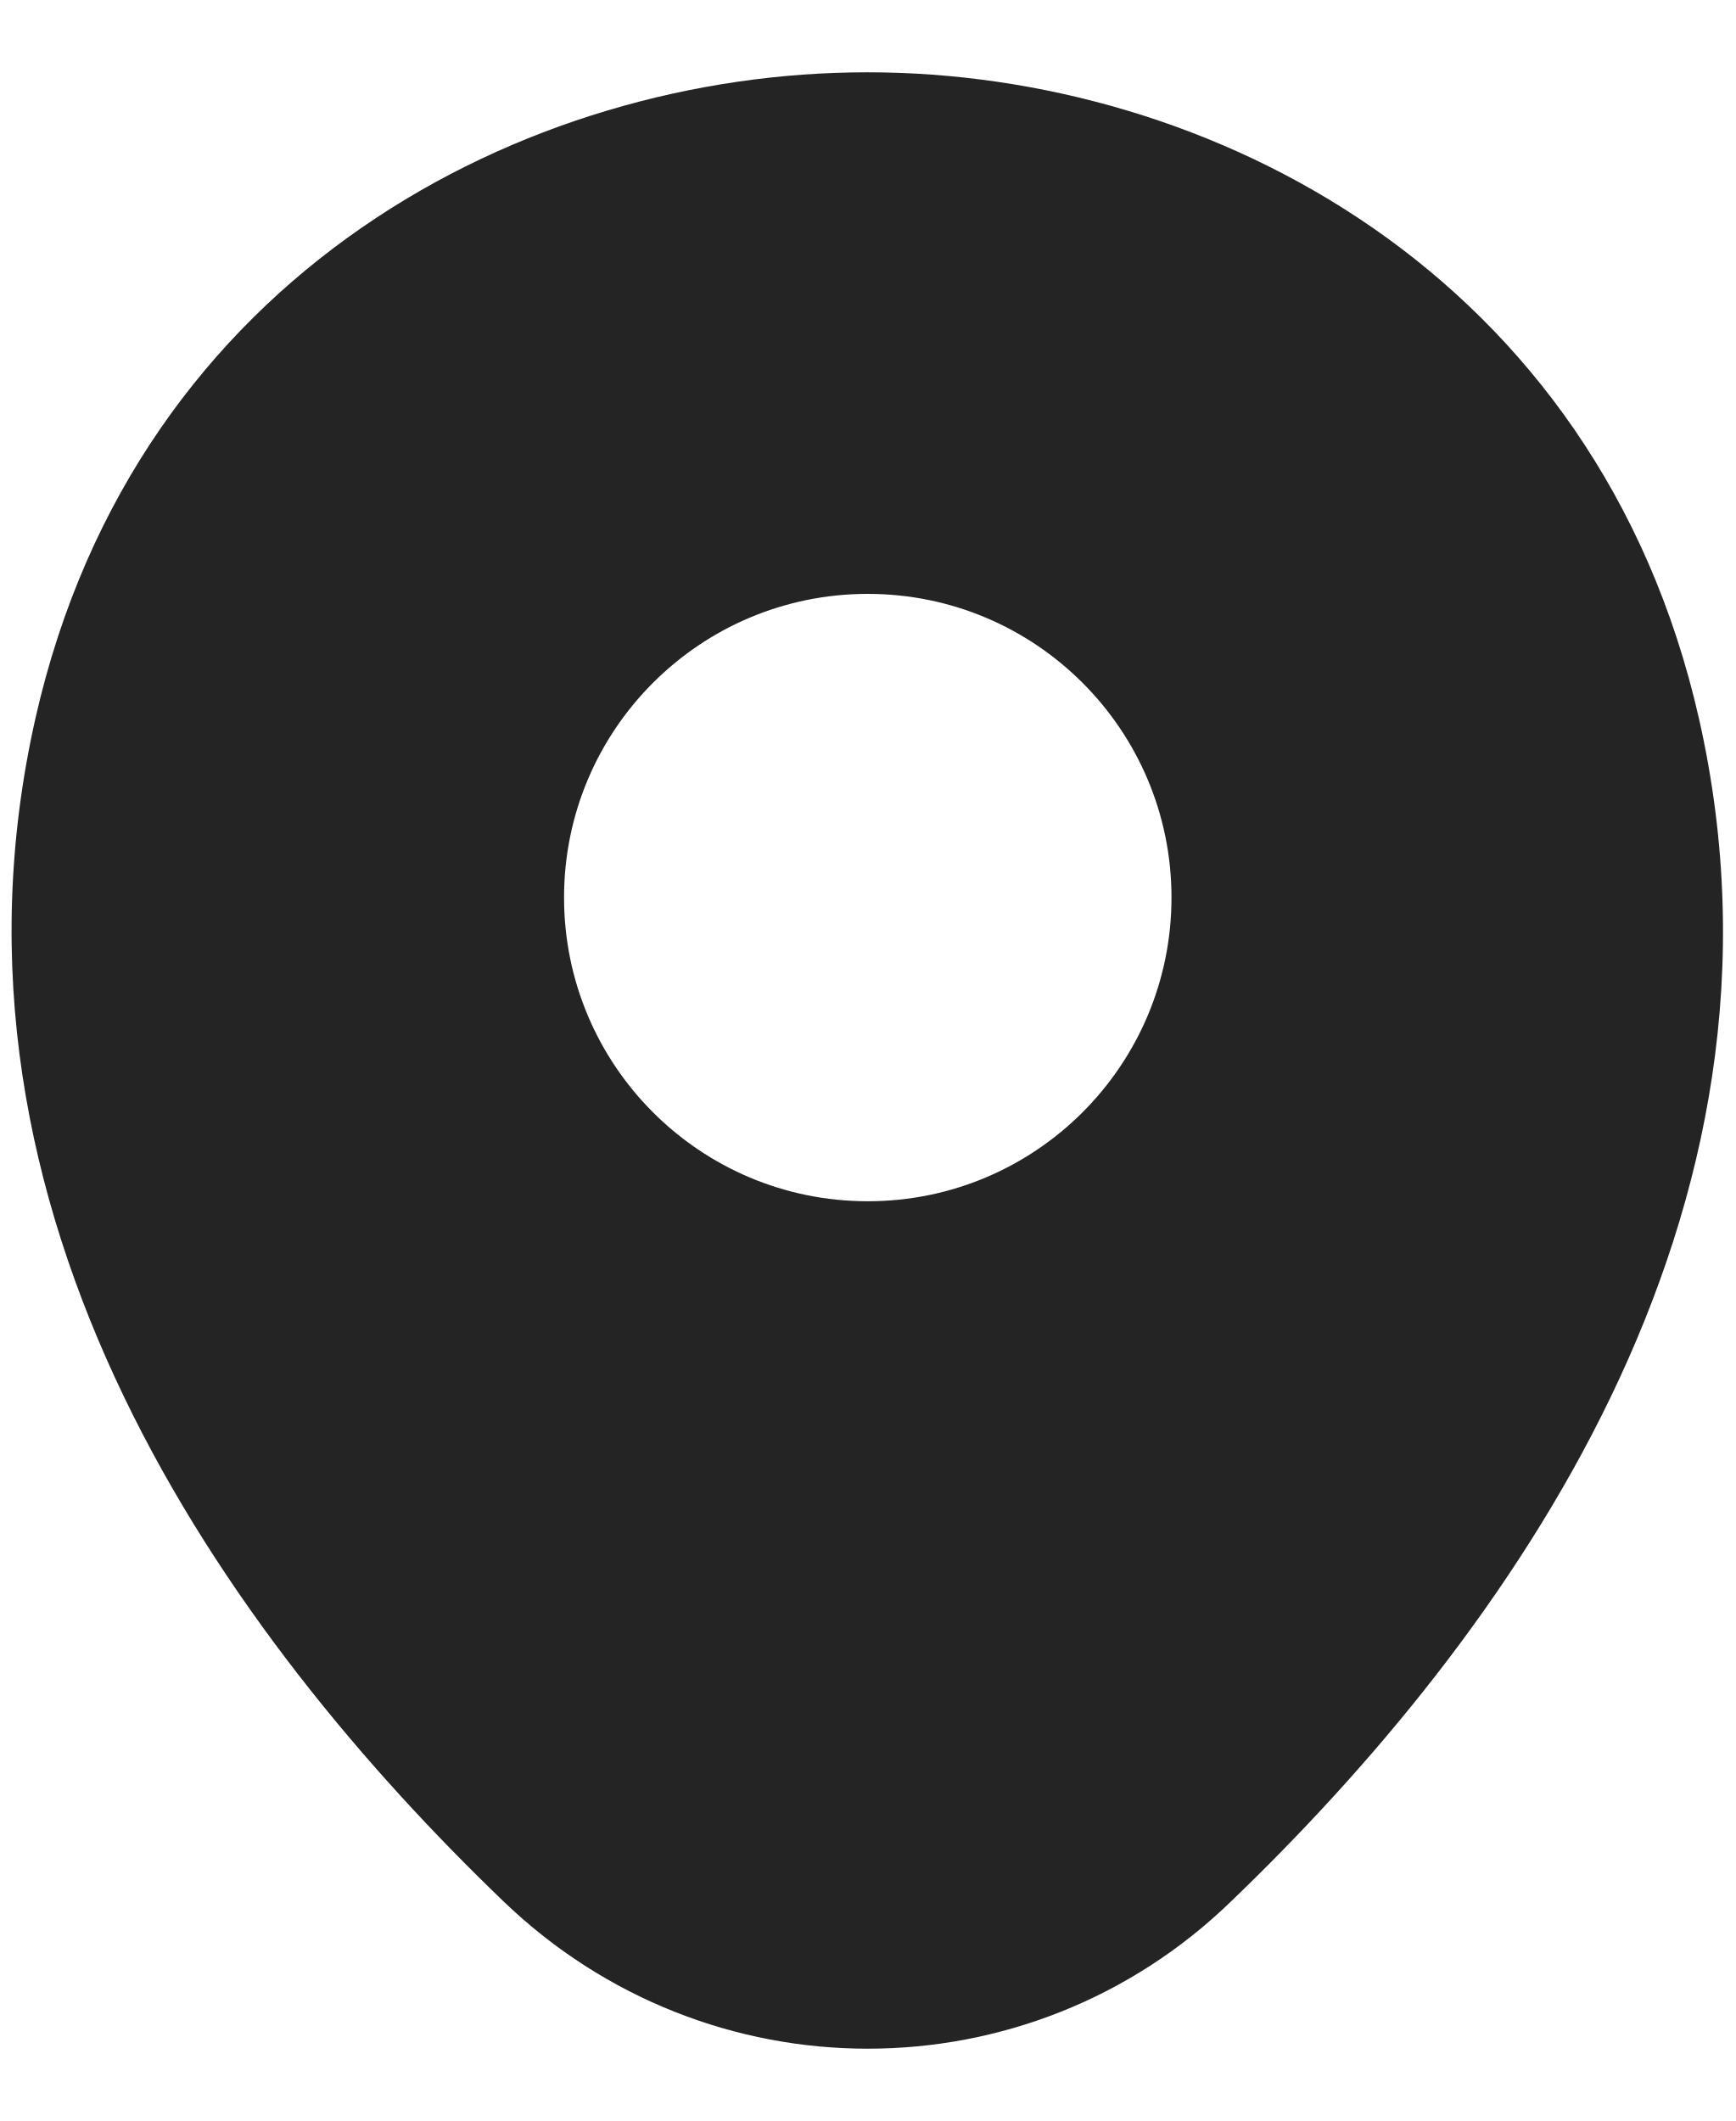
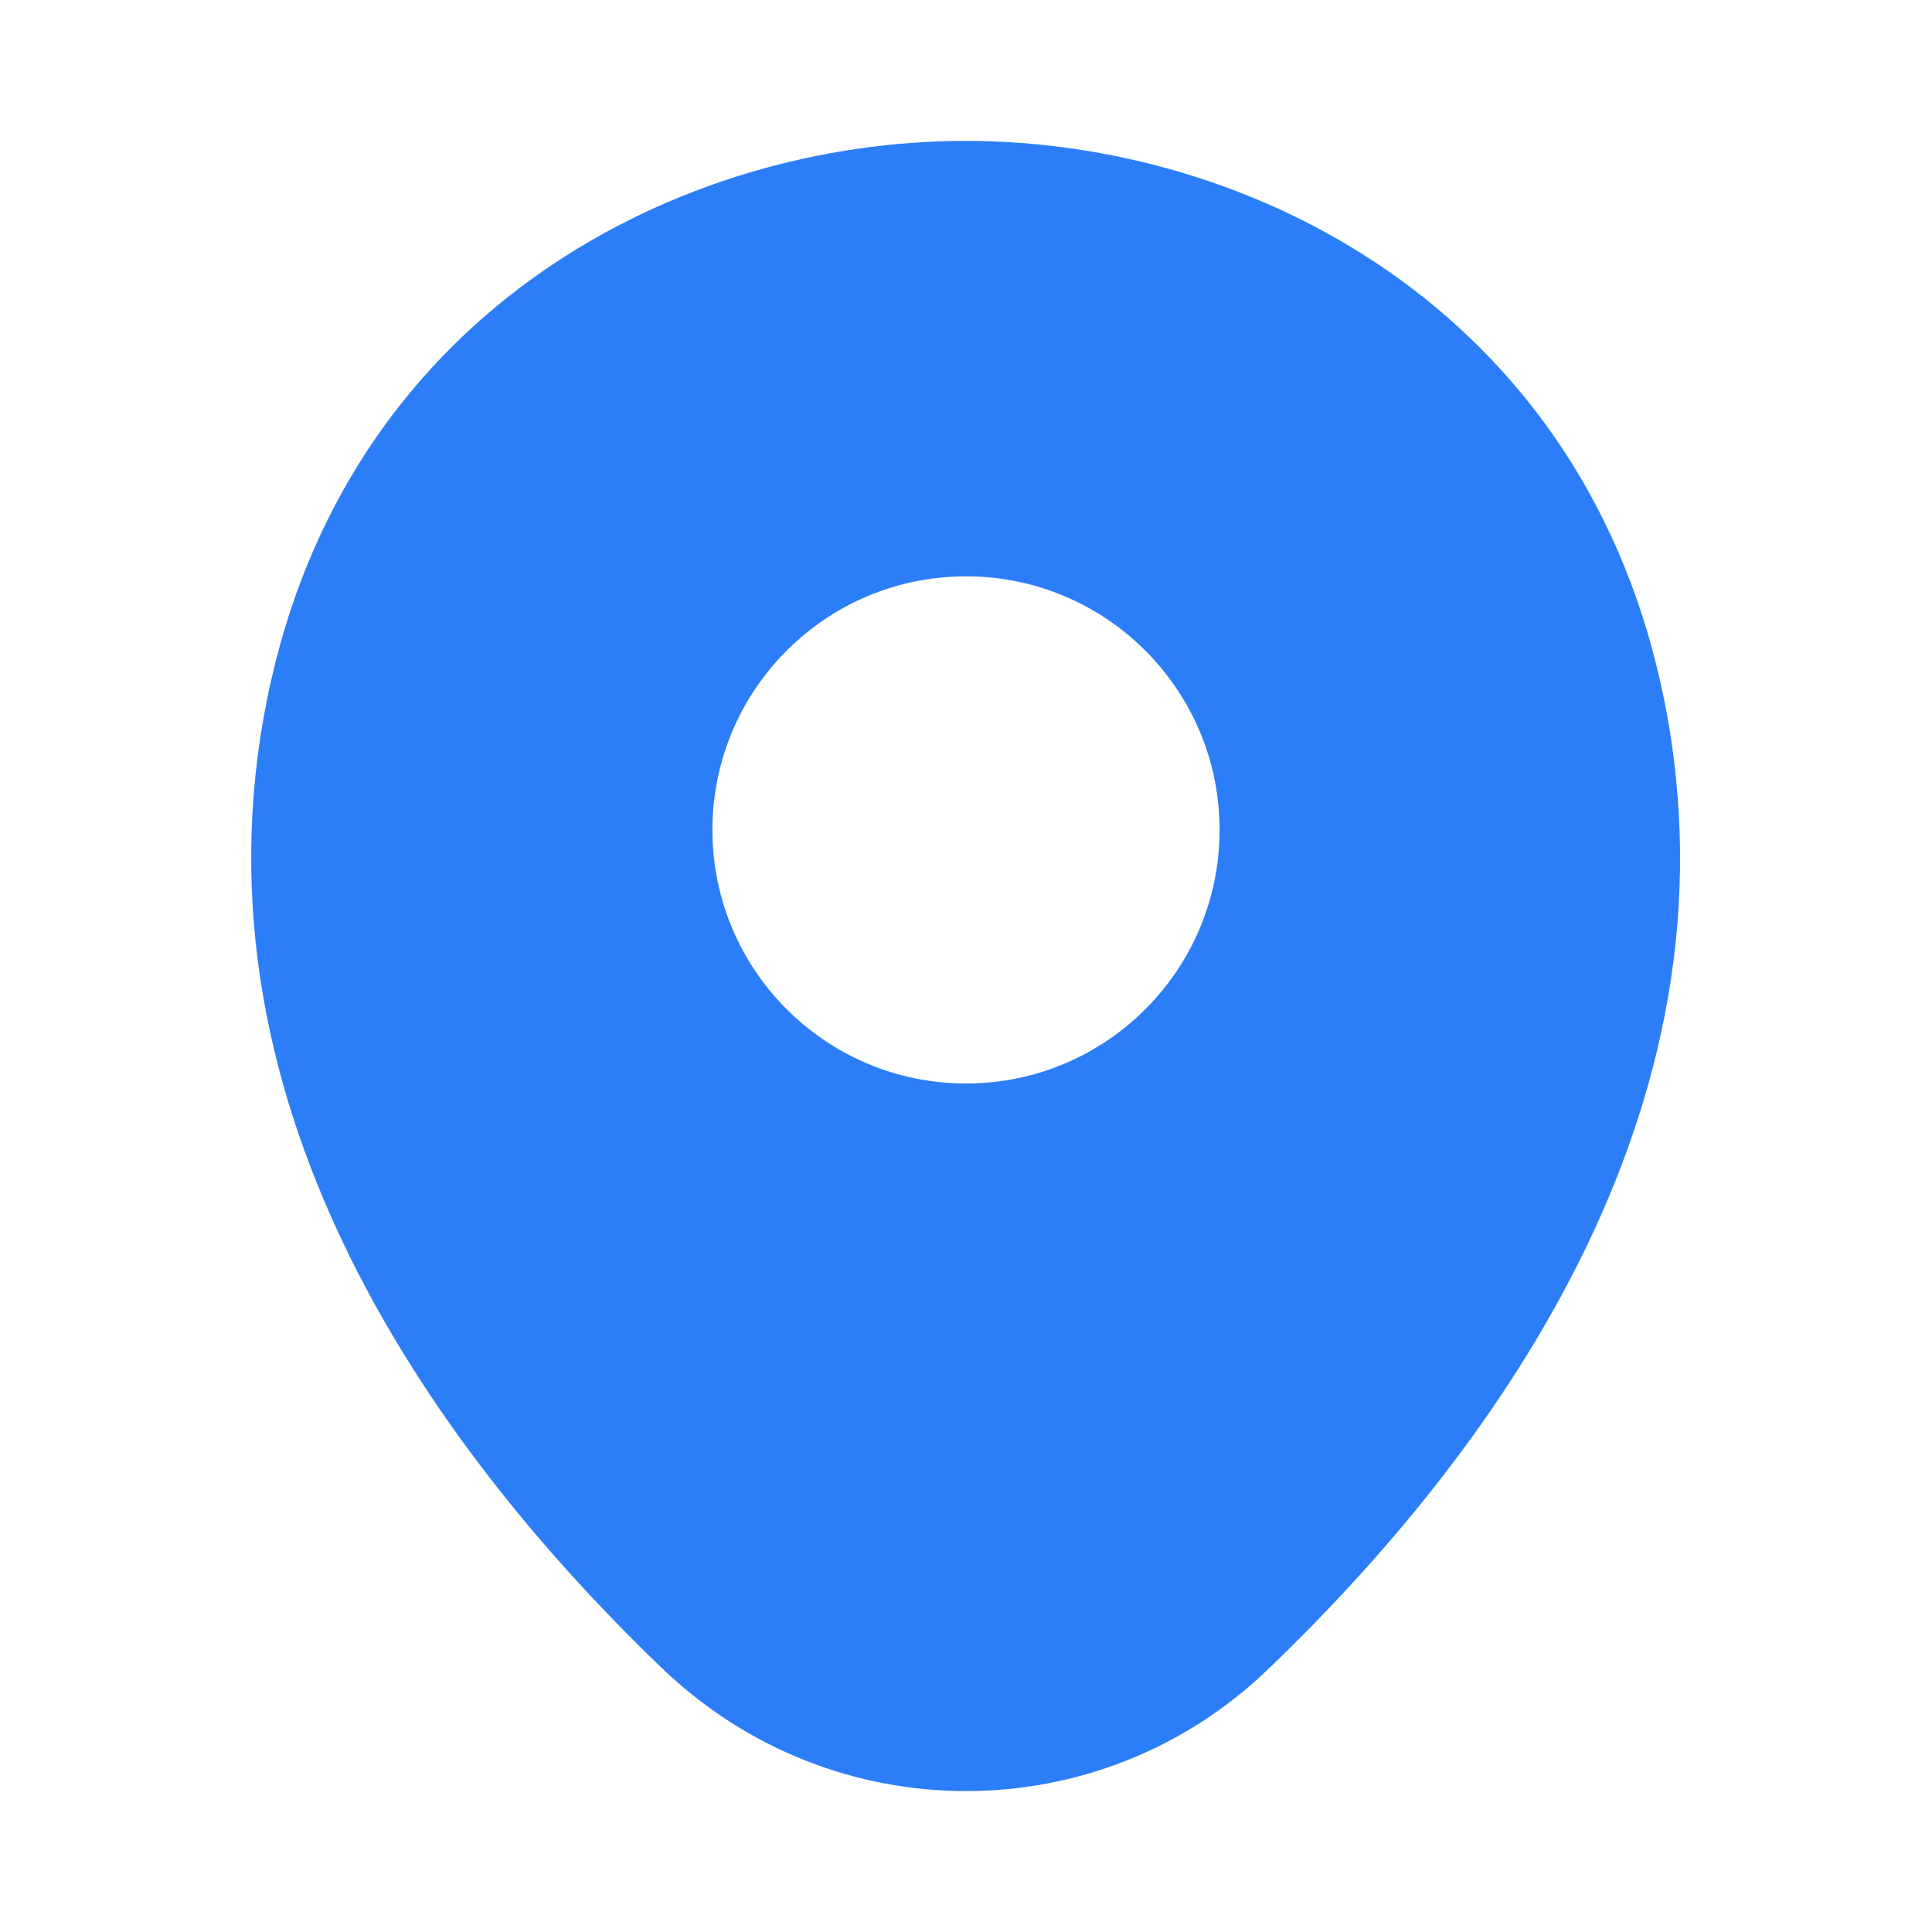
- <svg xmlns="http://www.w3.org/2000/svg" width="18" height="22" viewBox="0 0 18 22" fill="none">
-   <path d="M17.62 7.45C16.57 2.83 12.54 0.75 9 0.75C9 0.75 9 0.75 8.99 0.75C5.46 0.75 1.42 2.82 0.37 7.44C-0.8 12.6 2.36 16.97 5.22 19.72C6.28 20.74 7.64 21.25 9 21.25C10.36 21.25 11.72 20.74 12.77 19.72C15.63 16.97 18.79 12.61 17.62 7.45ZM9 12.46C7.26 12.46 5.85 11.05 5.85 9.31C5.85 7.57 7.26 6.16 9 6.16C10.74 6.16 12.15 7.57 12.15 9.31C12.15 11.05 10.74 12.46 9 12.46Z" fill="#242424" />
+ <svg xmlns="http://www.w3.org/2000/svg" width="16" height="16" viewBox="0 0 16 16" fill="none">
+   <path d="M13.747 5.633C13.047 2.553 10.36 1.167 8 1.167C8 1.167 8 1.167 7.993 1.167C5.64 1.167 2.947 2.547 2.247 5.627C1.467 9.067 3.573 11.98 5.48 13.813C6.187 14.493 7.093 14.833 8 14.833C8.907 14.833 9.813 14.493 10.513 13.813C12.42 11.98 14.527 9.073 13.747 5.633ZM8 8.973C6.84 8.973 5.9 8.033 5.9 6.873C5.9 5.713 6.84 4.773 8 4.773C9.16 4.773 10.1 5.713 10.1 6.873C10.1 8.033 9.16 8.973 8 8.973Z" fill="#2C7EF8" />
</svg>
